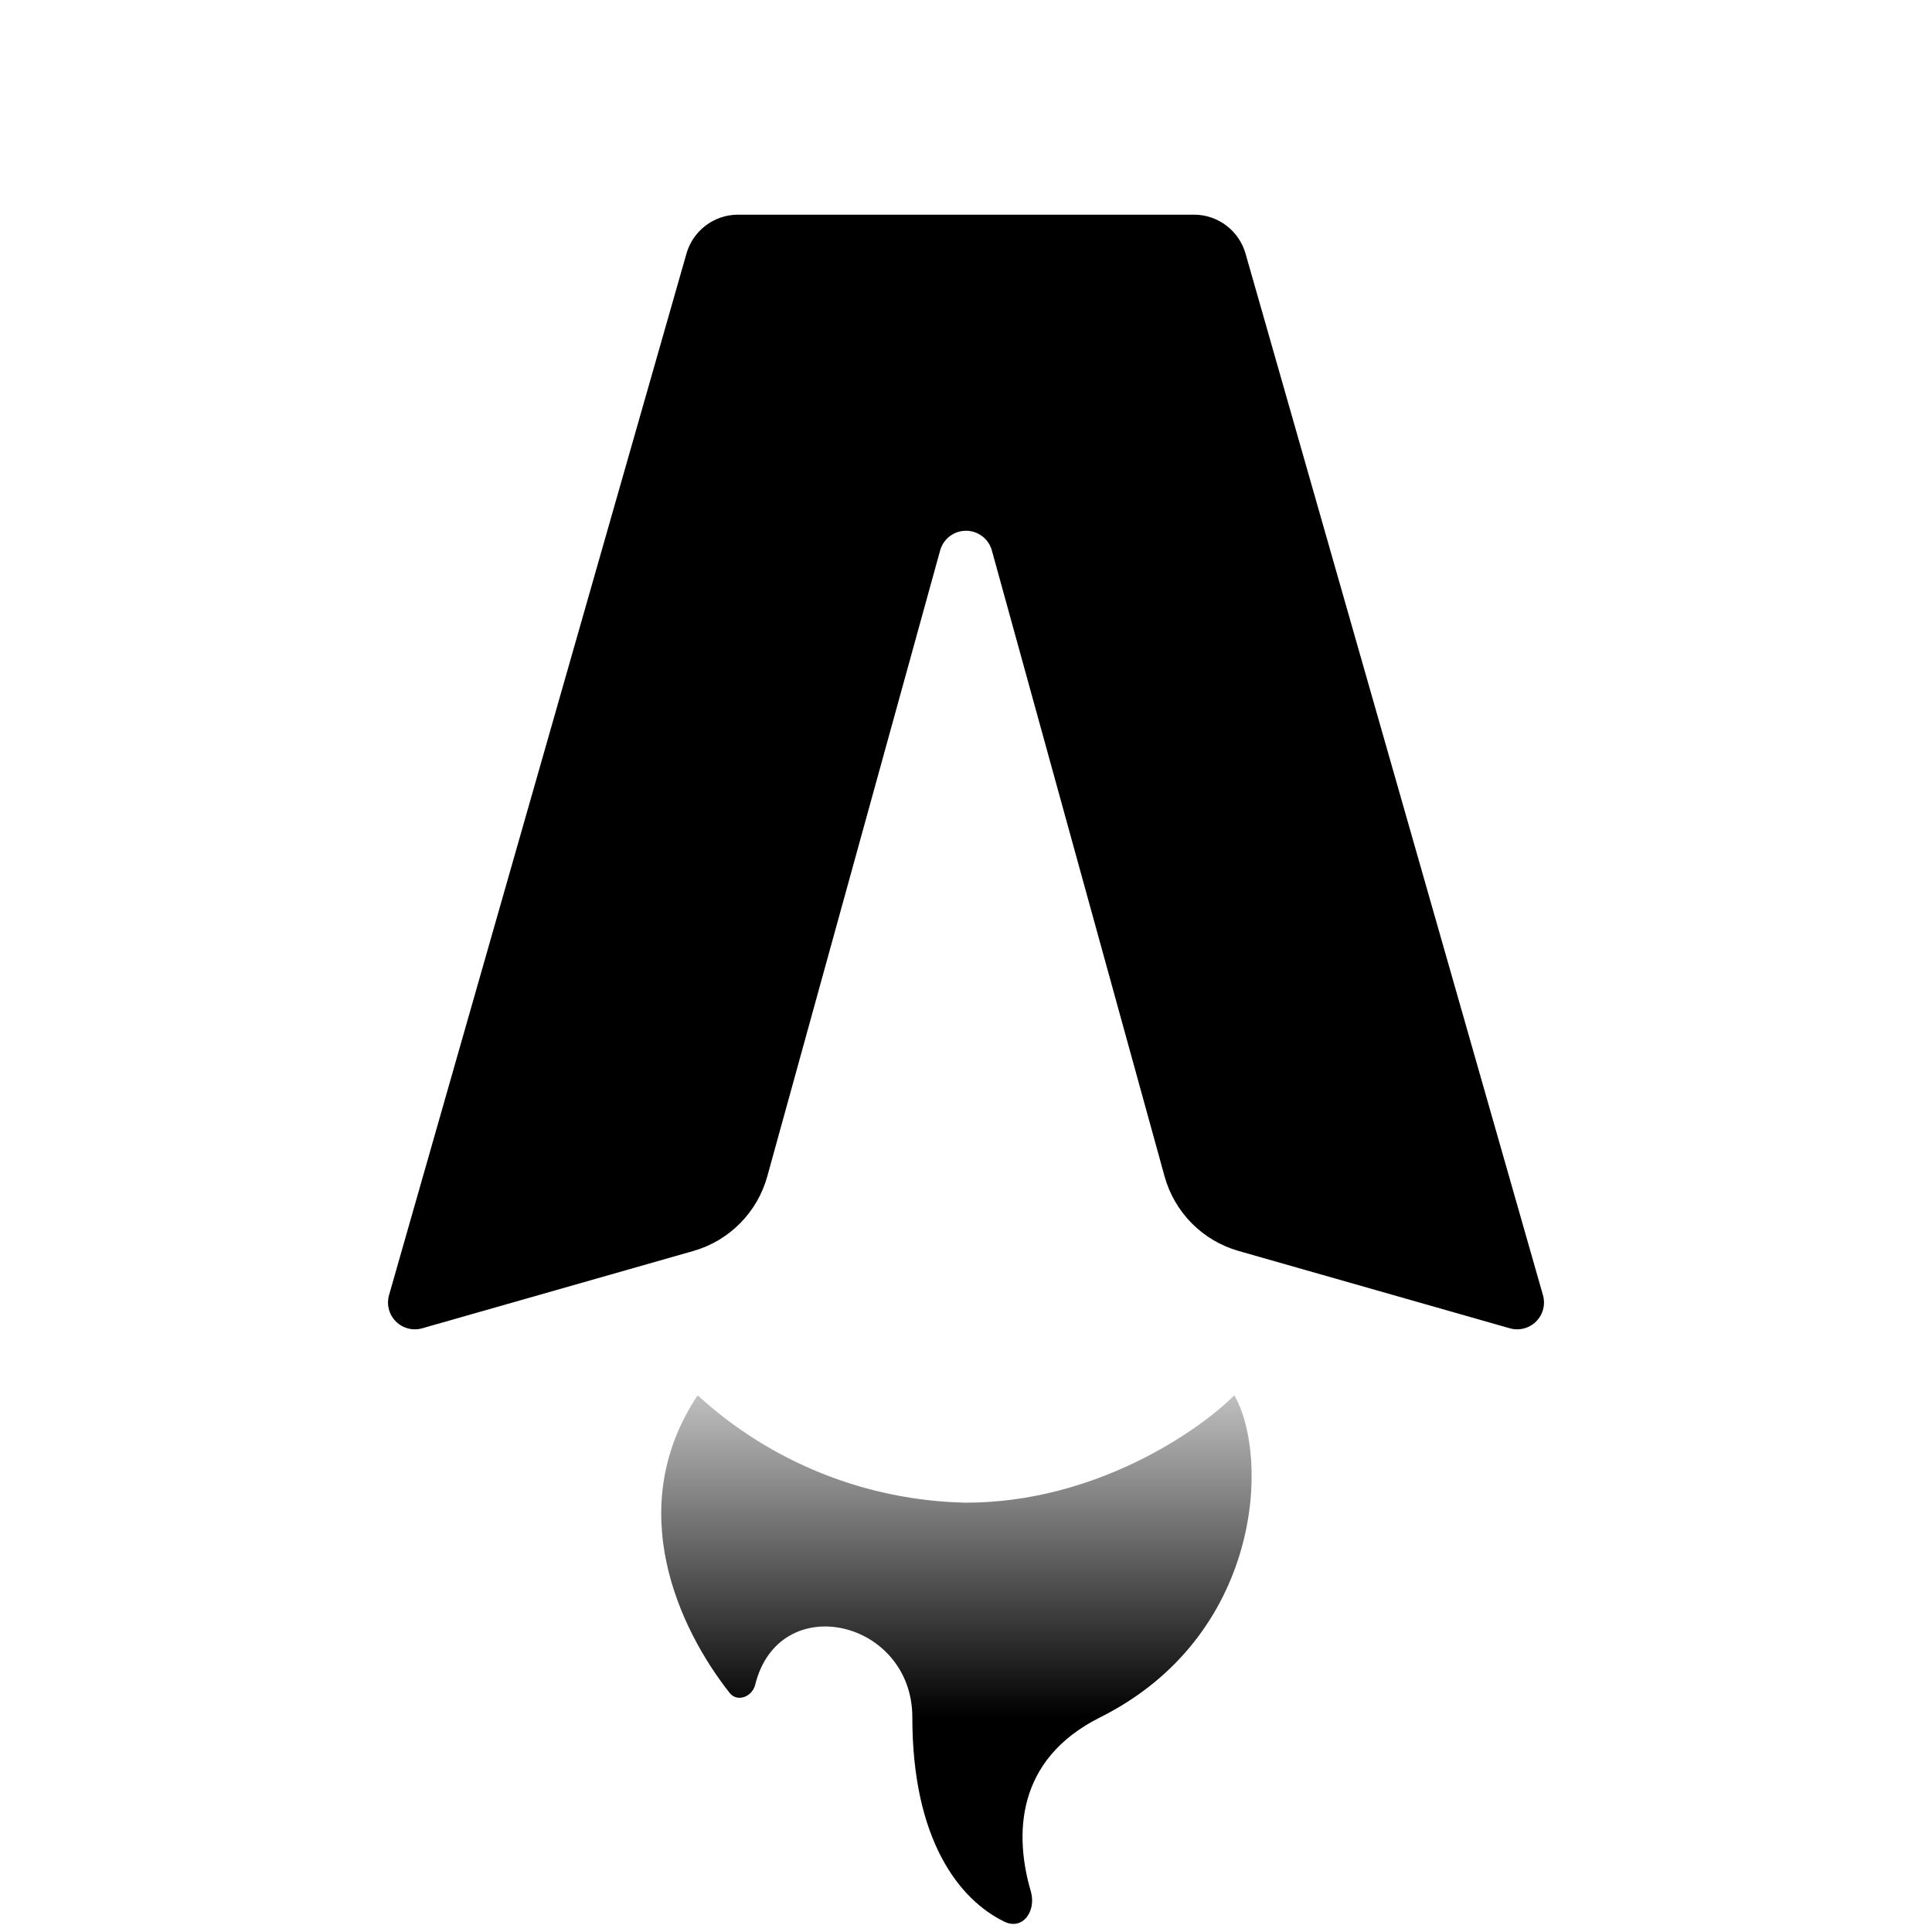
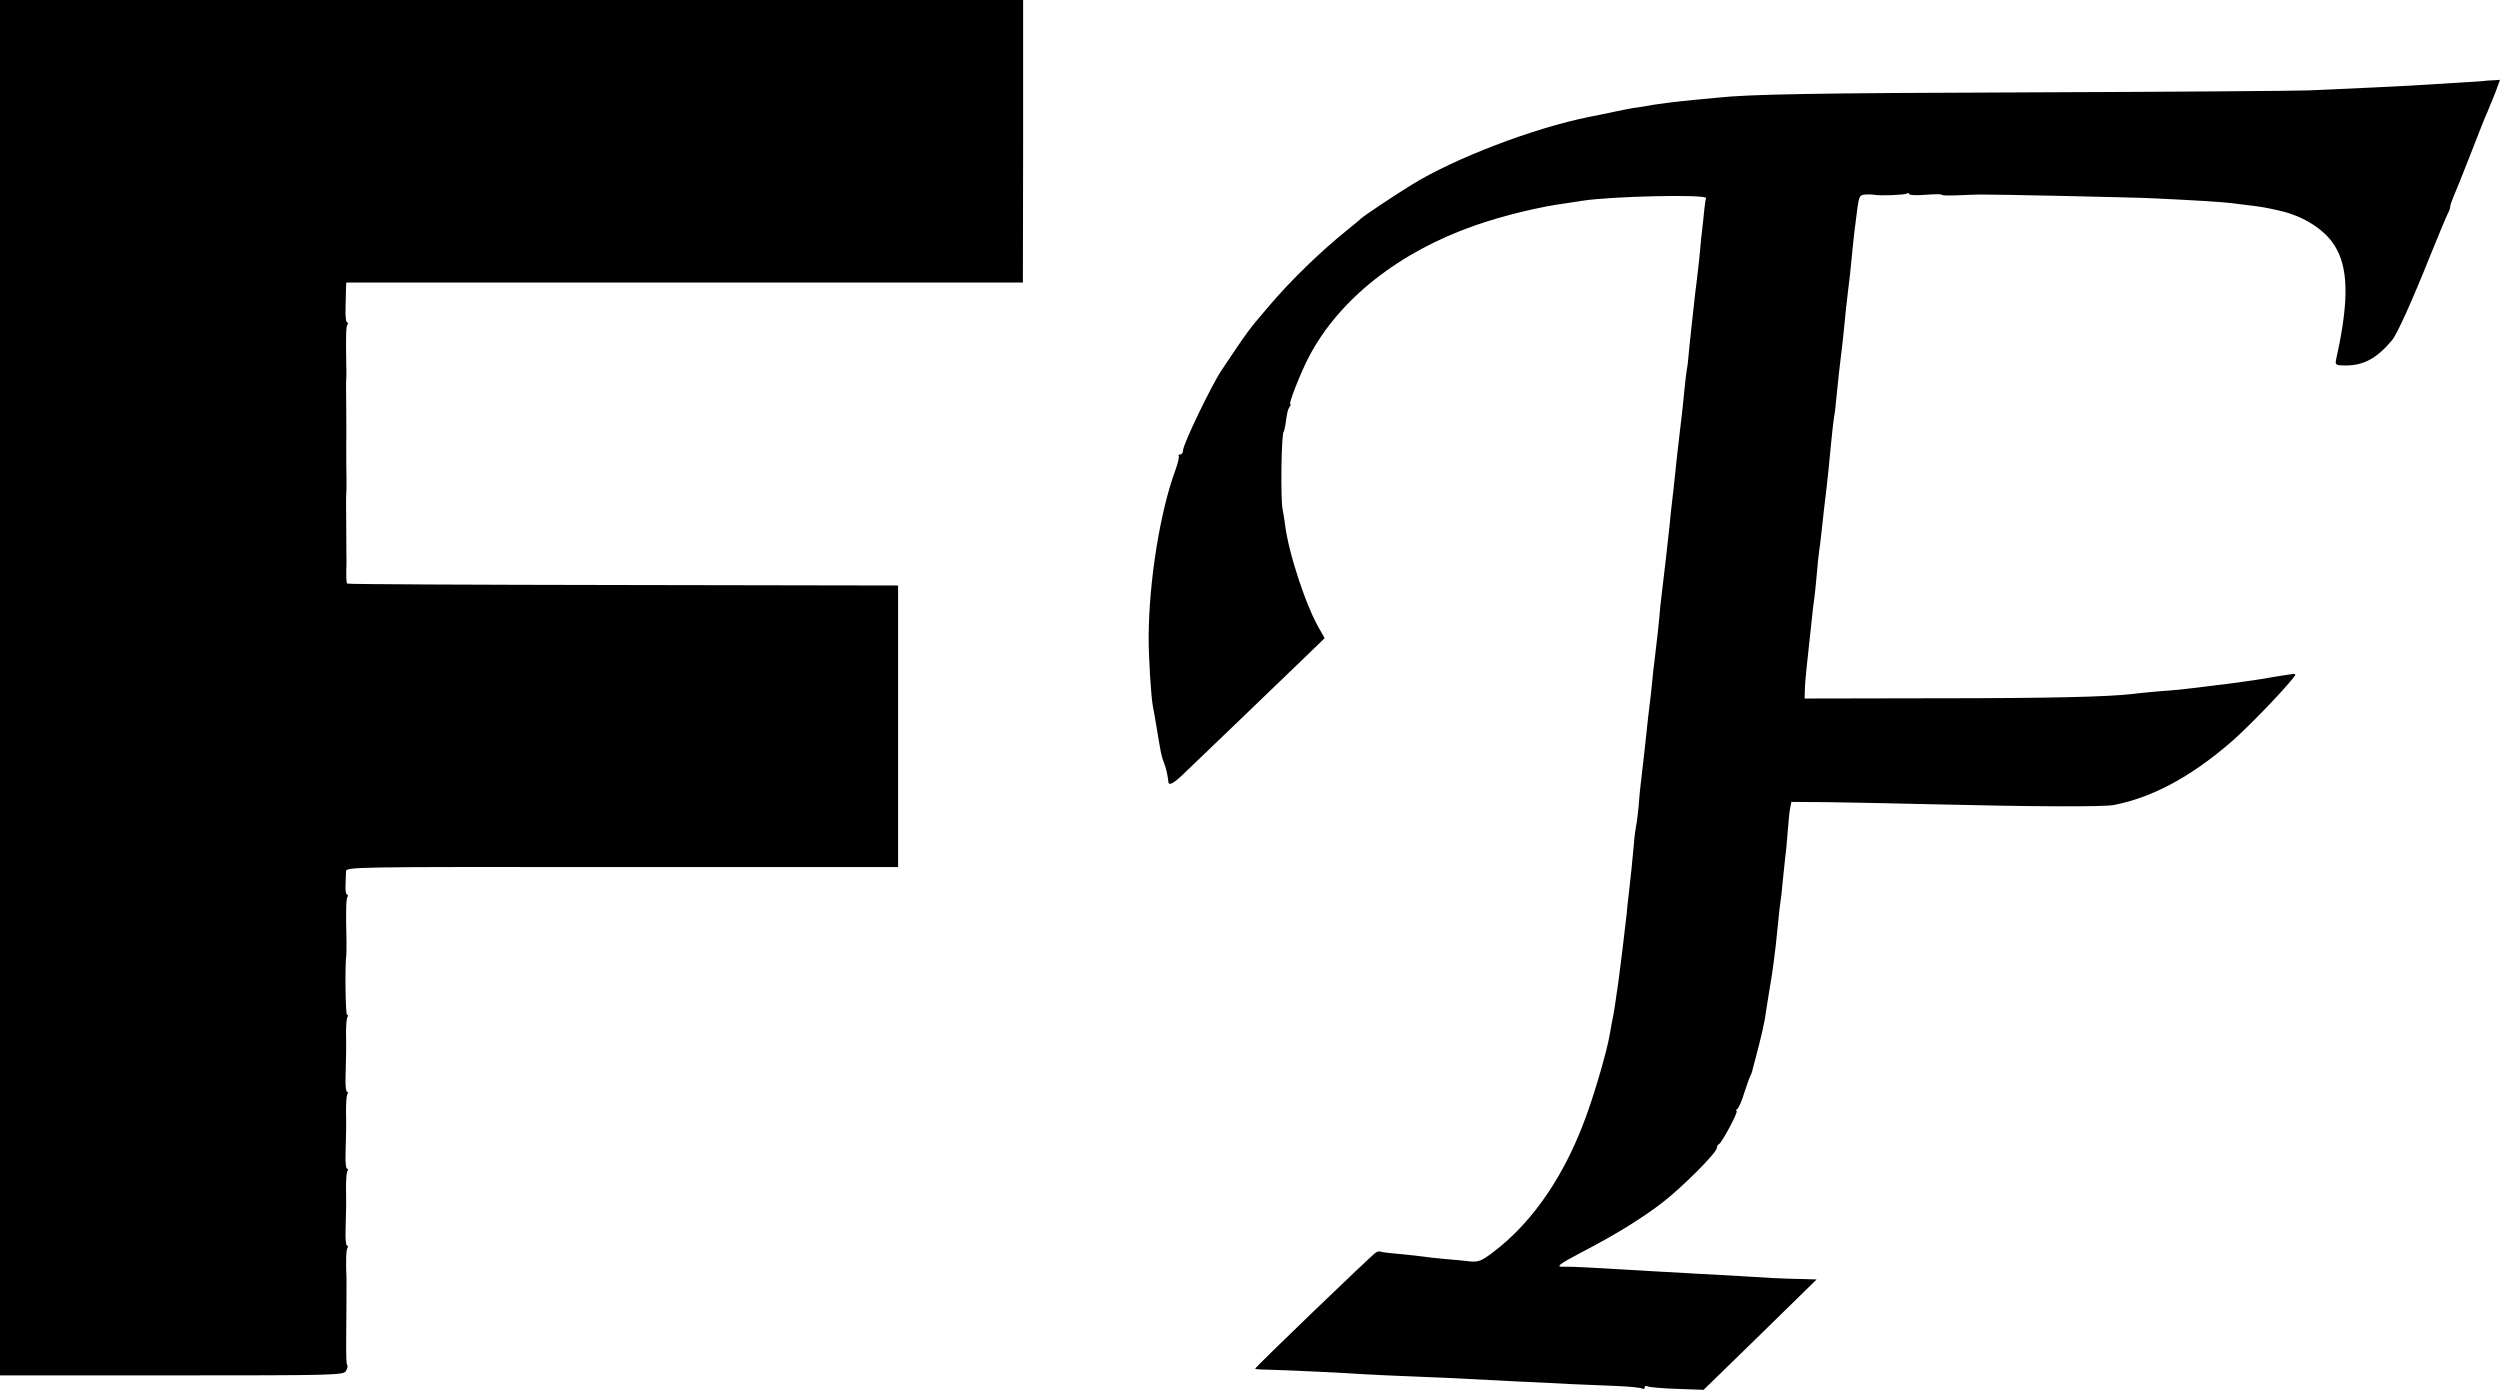
- <svg xmlns="http://www.w3.org/2000/svg" fill="none" viewBox="0 0 36 36">
-   <path fill="#000" d="M22.25 4h-8.5a1 1 0 0 0-.96.73l-5.54 19.4a.5.5 0 0 0 .62.62l5.05-1.44a2 2 0 0 0 1.38-1.4l3.22-11.66a.5.5 0 0 1 .96 0l3.22 11.67a2 2 0 0 0 1.38 1.39l5.05 1.44a.5.5 0 0 0 .62-.62l-5.54-19.4a1 1 0 0 0-.96-.73Z" />
-   <path fill="url(#gradient)" d="M18 28a7.63 7.63 0 0 1-5-2c-1.4 2.1-.35 4.35.6 5.55.14.17.41.07.47-.15.44-1.8 2.93-1.22 2.93.6 0 2.28.87 3.4 1.72 3.81.34.16.59-.2.49-.56-.31-1.05-.29-2.46 1.29-3.25 3-1.5 3.17-4.83 2.5-6-.67.67-2.6 2-5 2Z" />
-   <defs>
-     <linearGradient id="gradient" x1="16" x2="16" y1="32" y2="24" gradientUnits="userSpaceOnUse">
-       <stop stop-color="#000" />
-       <stop offset="1" stop-color="#000" stop-opacity="0" />
-     </linearGradient>
-   </defs>
-   <style>
-     @media (prefers-color-scheme:dark){:root{filter:invert(100%)}}
-   </style>
+ <svg xmlns="http://www.w3.org/2000/svg" version="1.0" preserveAspectRatio="xMidYMid meet" viewBox="0 231 1039.7 578">
+   <g transform="translate(0,1040) scale(0.1,-0.1)" stroke="none">
+     <path d="M0 5230 l0 -2860 715 0 c687 0 715 1 724 19 6 10 8 21 5 24 -4 4 -5 35 -4 142 1 51 1 202 1 215 -3 71 -2 121 4 130 3 5 3 10 -2 10 -4 0 -7 26 -6 57 3 96 3 125 2 185 0 32 2 62 6 68 3 5 3 10 -2 10 -4 0 -7 26 -6 57 3 96 3 125 2 185 0 32 2 62 6 68 3 5 3 10 -2 10 -4 0 -7 26 -6 57 3 96 3 125 2 185 0 32 2 62 6 68 3 5 3 10 -2 10 -6 0 -9 203 -3 245 1 6 1 33 1 60 -3 123 -2 176 4 185 3 6 3 10 -2 10 -4 0 -7 17 -6 37 1 21 2 47 2 58 1 20 8 20 1148 19 l1148 0 0 585 0 586 -1143 2 c-629 1 -1146 3 -1148 6 -4 4 -5 29 -3 87 0 8 -1 74 -1 145 -1 72 -1 135 0 140 1 6 1 33 1 60 -1 42 -1 101 -1 158 1 6 0 66 0 132 -1 66 -1 125 0 130 1 6 1 33 0 60 -2 122 -1 155 5 165 3 5 3 10 -2 10 -4 0 -7 26 -6 57 1 32 2 69 2 83 l1 25 1407 0 1407 0 1 588 0 587 -2127 0 -2128 0 0 -2860z" />
+     <path d="M10337 7754 c-1 -1 -60 -5 -132 -9 -71 -4 -152 -9 -180 -11 -49 -3 -240 -12 -425 -20 -52 -2 -563 -6 -1135 -8 -932 -3 -1188 -8 -1320 -22 -22 -2 -65 -6 -95 -9 -83 -8 -129 -14 -169 -20 -20 -4 -49 -8 -66 -11 -27 -3 -81 -14 -155 -30 -14 -3 -36 -7 -50 -10 -231 -46 -563 -173 -740 -283 -69 -42 -203 -132 -210 -140 -3 -3 -27 -24 -55 -46 -110 -88 -236 -210 -326 -316 -93 -109 -84 -98 -199 -269 -42 -63 -160 -308 -160 -333 0 -9 -5 -17 -12 -17 -6 0 -9 -3 -6 -6 3 -3 -3 -29 -13 -57 -65 -175 -111 -466 -112 -697 0 -91 10 -249 18 -290 3 -14 10 -52 15 -85 18 -108 20 -120 30 -145 9 -22 17 -57 19 -82 2 -18 25 -5 75 45 30 28 129 124 221 212 92 88 209 201 261 251 l93 90 -17 30 c-59 97 -133 322 -148 444 -2 19 -7 47 -10 62 -9 45 -5 323 5 323 1 0 4 14 7 30 7 51 9 60 17 73 5 6 6 12 3 12 -8 0 43 130 77 195 125 240 376 438 693 548 117 41 271 78 379 92 22 3 51 8 65 10 120 19 520 28 515 11 -2 -6 -7 -40 -10 -76 -4 -36 -8 -76 -10 -90 -1 -14 -5 -56 -9 -95 -4 -38 -9 -81 -11 -95 -2 -14 -7 -52 -10 -85 -4 -33 -8 -73 -10 -90 -2 -16 -6 -59 -10 -95 -3 -36 -7 -76 -10 -88 -2 -13 -7 -51 -10 -85 -3 -34 -8 -78 -10 -97 -2 -19 -7 -57 -10 -85 -3 -27 -8 -70 -11 -95 -2 -25 -7 -63 -9 -85 -2 -22 -7 -67 -11 -100 -4 -33 -8 -71 -9 -85 -12 -111 -23 -210 -30 -265 -3 -22 -7 -60 -10 -85 -5 -62 -14 -146 -21 -200 -7 -57 -11 -90 -18 -165 -4 -33 -9 -78 -12 -100 -2 -22 -6 -56 -8 -75 -4 -37 -14 -129 -22 -195 -3 -22 -7 -65 -9 -95 -3 -30 -7 -66 -10 -80 -3 -14 -8 -50 -10 -80 -6 -68 -12 -127 -21 -205 -4 -33 -8 -71 -9 -85 -25 -223 -48 -393 -62 -455 -2 -11 -6 -33 -9 -50 -9 -56 -54 -214 -90 -316 -89 -256 -226 -460 -395 -587 -47 -36 -61 -41 -95 -38 -21 3 -68 7 -104 10 -36 3 -76 8 -90 10 -14 2 -59 7 -99 11 -41 3 -78 8 -81 10 -3 2 -11 0 -18 -4 -17 -10 -502 -477 -502 -483 0 -2 21 -4 48 -4 83 -2 335 -14 402 -19 36 -2 135 -7 220 -10 85 -3 184 -8 220 -10 36 -2 124 -6 195 -10 72 -3 173 -8 225 -11 52 -2 139 -6 192 -8 53 -2 102 -7 108 -11 5 -3 10 -1 10 5 0 6 5 8 10 5 6 -4 61 -9 123 -11 l112 -4 235 229 235 230 -65 2 c-36 0 -90 3 -120 4 -55 4 -190 11 -350 20 -47 3 -119 7 -160 9 -231 14 -328 19 -354 18 -40 -2 -27 8 79 64 137 71 251 142 334 207 84 66 221 204 221 223 0 7 4 14 9 16 11 4 83 138 73 138 -4 0 -2 4 3 8 6 4 19 34 29 67 11 33 22 65 25 70 3 6 7 15 8 20 1 6 7 28 13 50 16 60 17 66 29 116 6 25 13 61 15 80 3 19 10 61 15 94 6 33 13 79 16 103 3 23 7 59 10 80 2 20 7 64 10 97 3 33 7 69 9 80 2 11 7 52 10 90 4 39 9 86 11 105 3 19 7 67 10 105 3 39 7 81 10 95 l5 25 148 -1 c81 -1 282 -5 447 -9 411 -10 703 -11 745 -3 160 31 317 115 484 258 64 54 220 215 264 272 13 16 11 17 -17 13 -47 -7 -83 -13 -116 -19 -39 -6 -108 -16 -148 -21 -18 -2 -54 -6 -82 -10 -97 -12 -124 -15 -197 -20 -40 -4 -89 -8 -108 -11 -104 -12 -341 -18 -825 -18 l-540 -1 1 35 c0 19 4 64 8 100 11 106 14 132 21 195 3 33 8 71 10 85 2 14 7 57 10 95 3 39 8 84 10 100 3 17 7 53 10 80 8 73 14 129 21 183 6 54 11 101 19 187 3 33 8 78 11 100 4 22 8 53 9 70 12 118 16 154 20 185 3 19 7 62 11 95 11 111 13 130 19 180 7 52 10 83 19 175 5 55 8 77 21 178 7 47 10 52 34 53 14 1 31 0 36 -1 21 -5 125 -1 135 5 5 3 10 2 10 -2 0 -5 31 -6 69 -3 38 3 68 3 66 0 -2 -3 31 -4 73 -2 43 2 82 3 87 3 46 1 659 -12 725 -16 152 -7 284 -15 323 -20 20 -3 56 -7 80 -10 39 -5 60 -8 112 -20 91 -19 177 -69 222 -129 64 -84 74 -209 33 -421 -6 -27 -12 -60 -15 -72 -4 -21 0 -23 43 -23 74 1 128 31 190 105 21 25 84 165 156 345 37 91 71 173 76 182 6 10 10 23 10 29 0 6 7 25 14 42 8 18 40 97 71 177 31 80 62 159 70 175 7 17 22 53 33 81 l19 52 -29 -2 c-16 0 -30 -2 -31 -2z" />
+   </g>
</svg>
